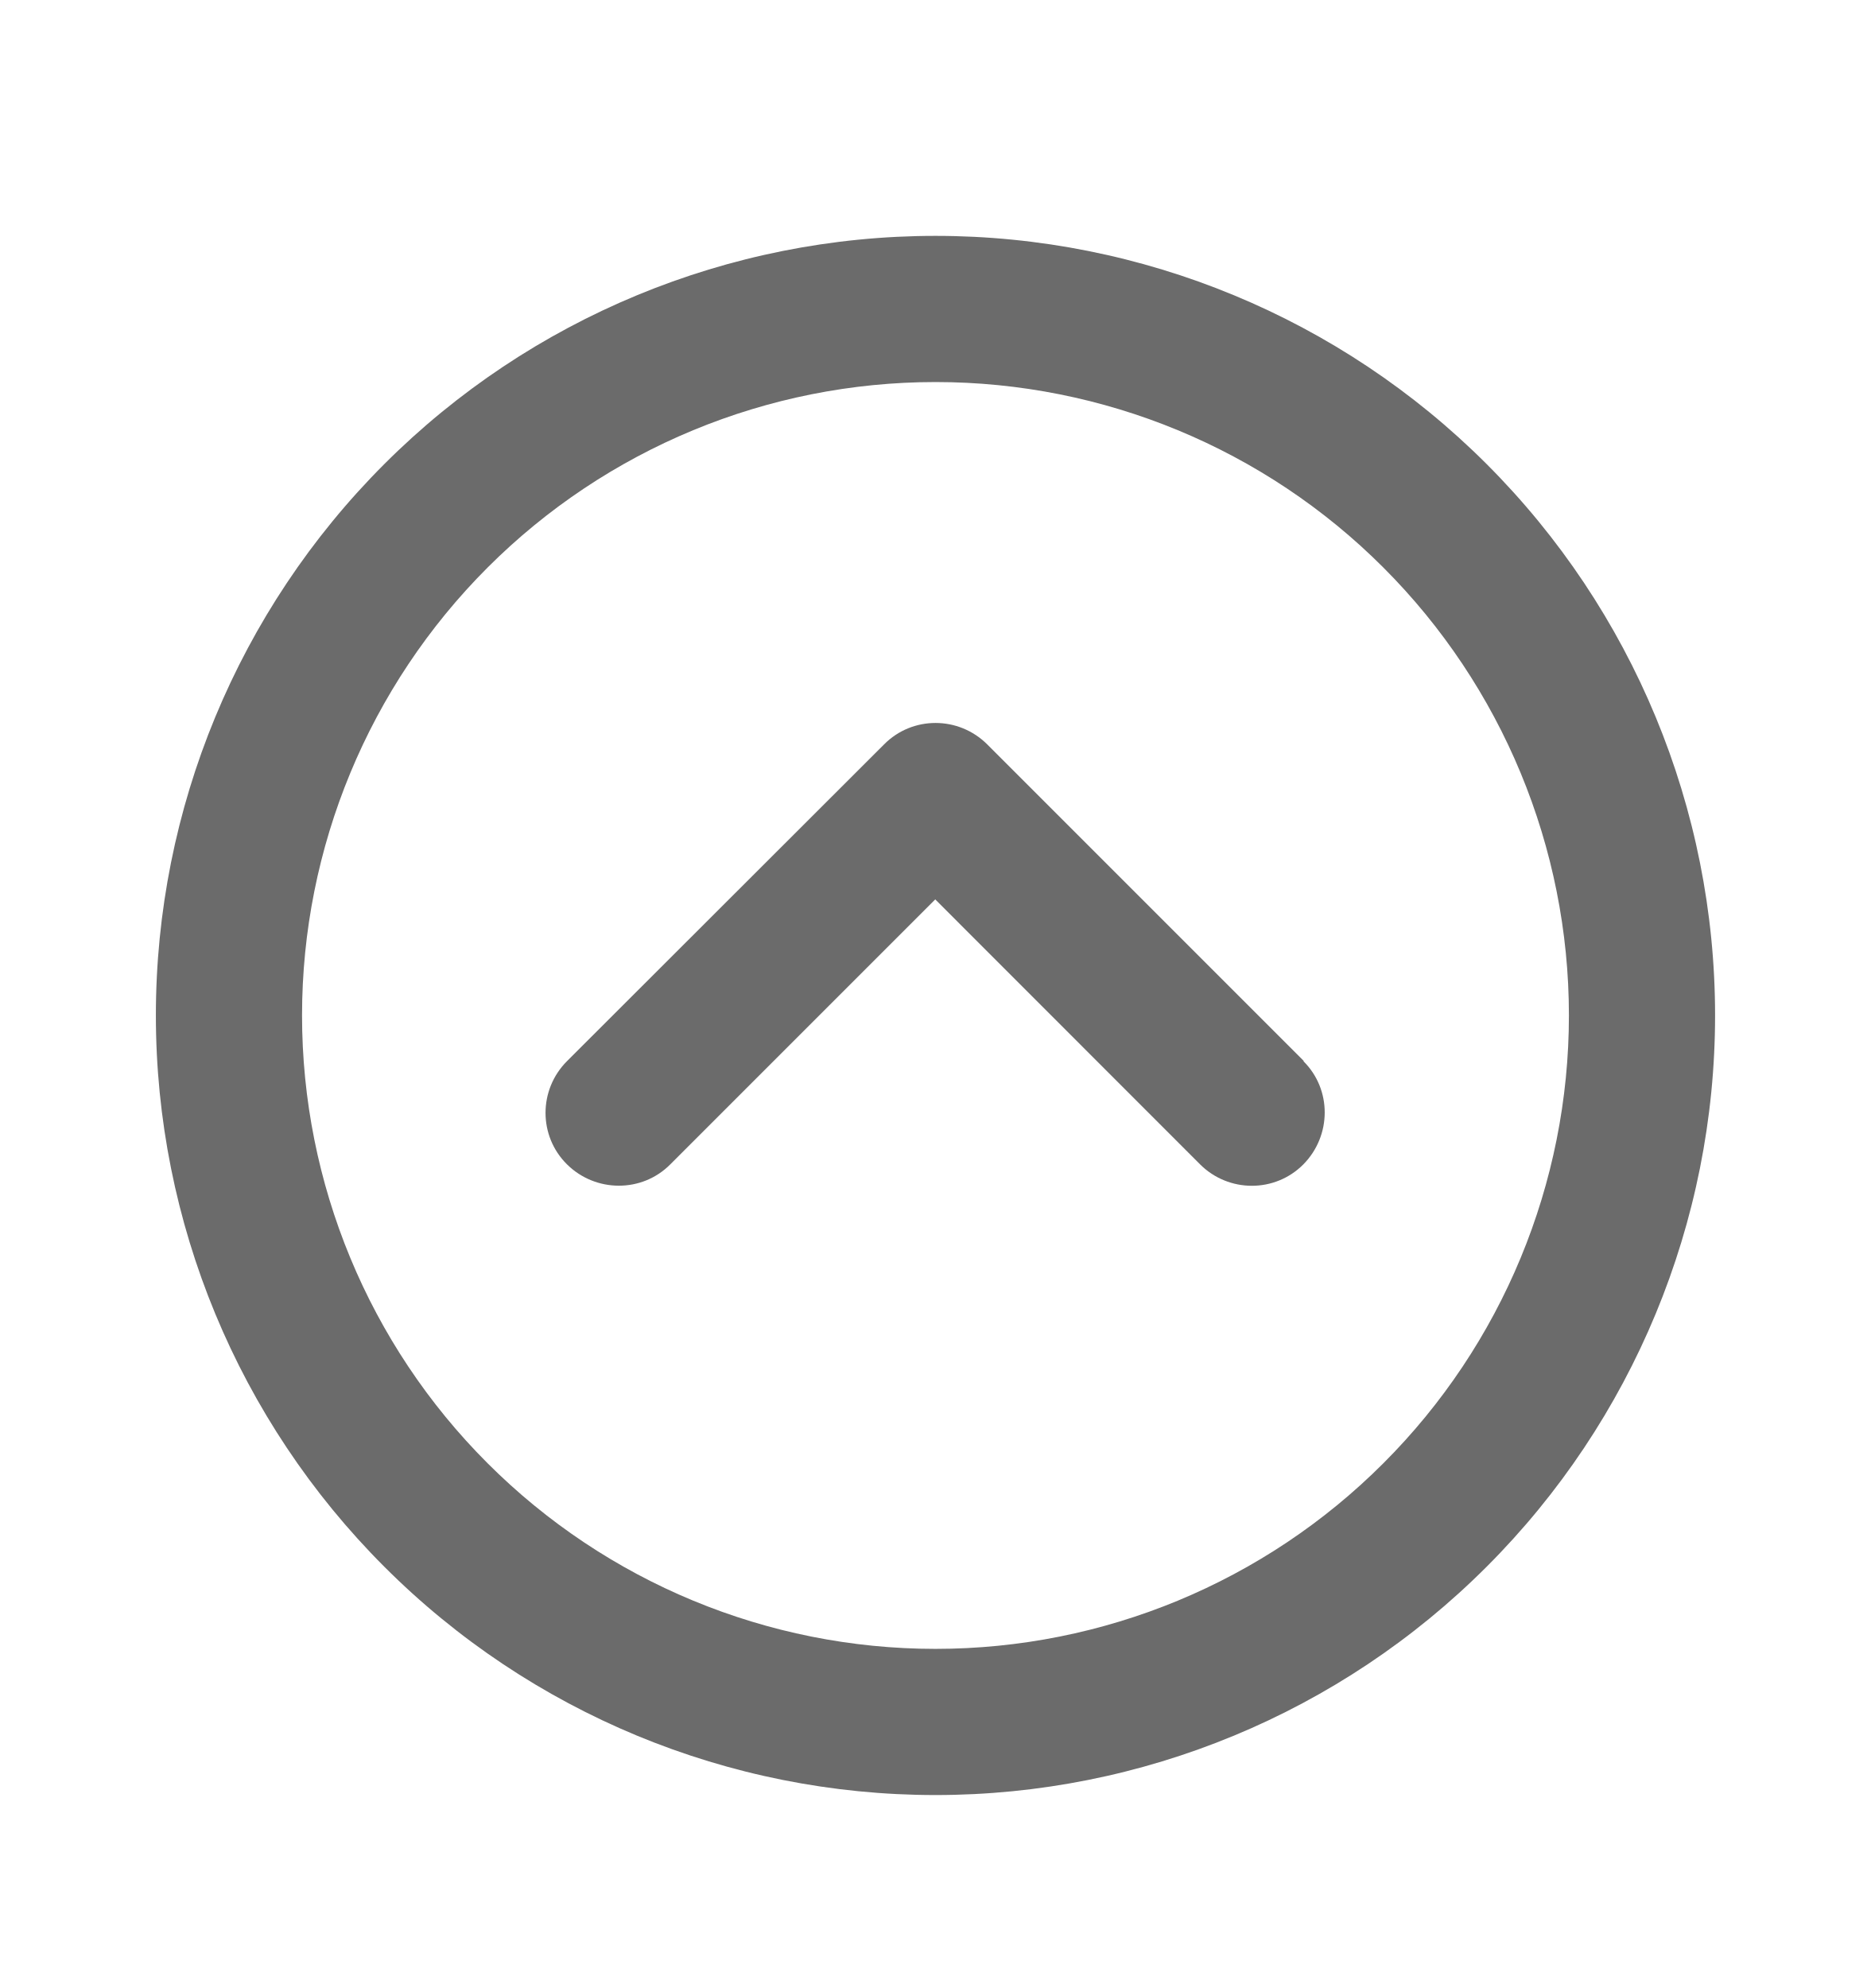
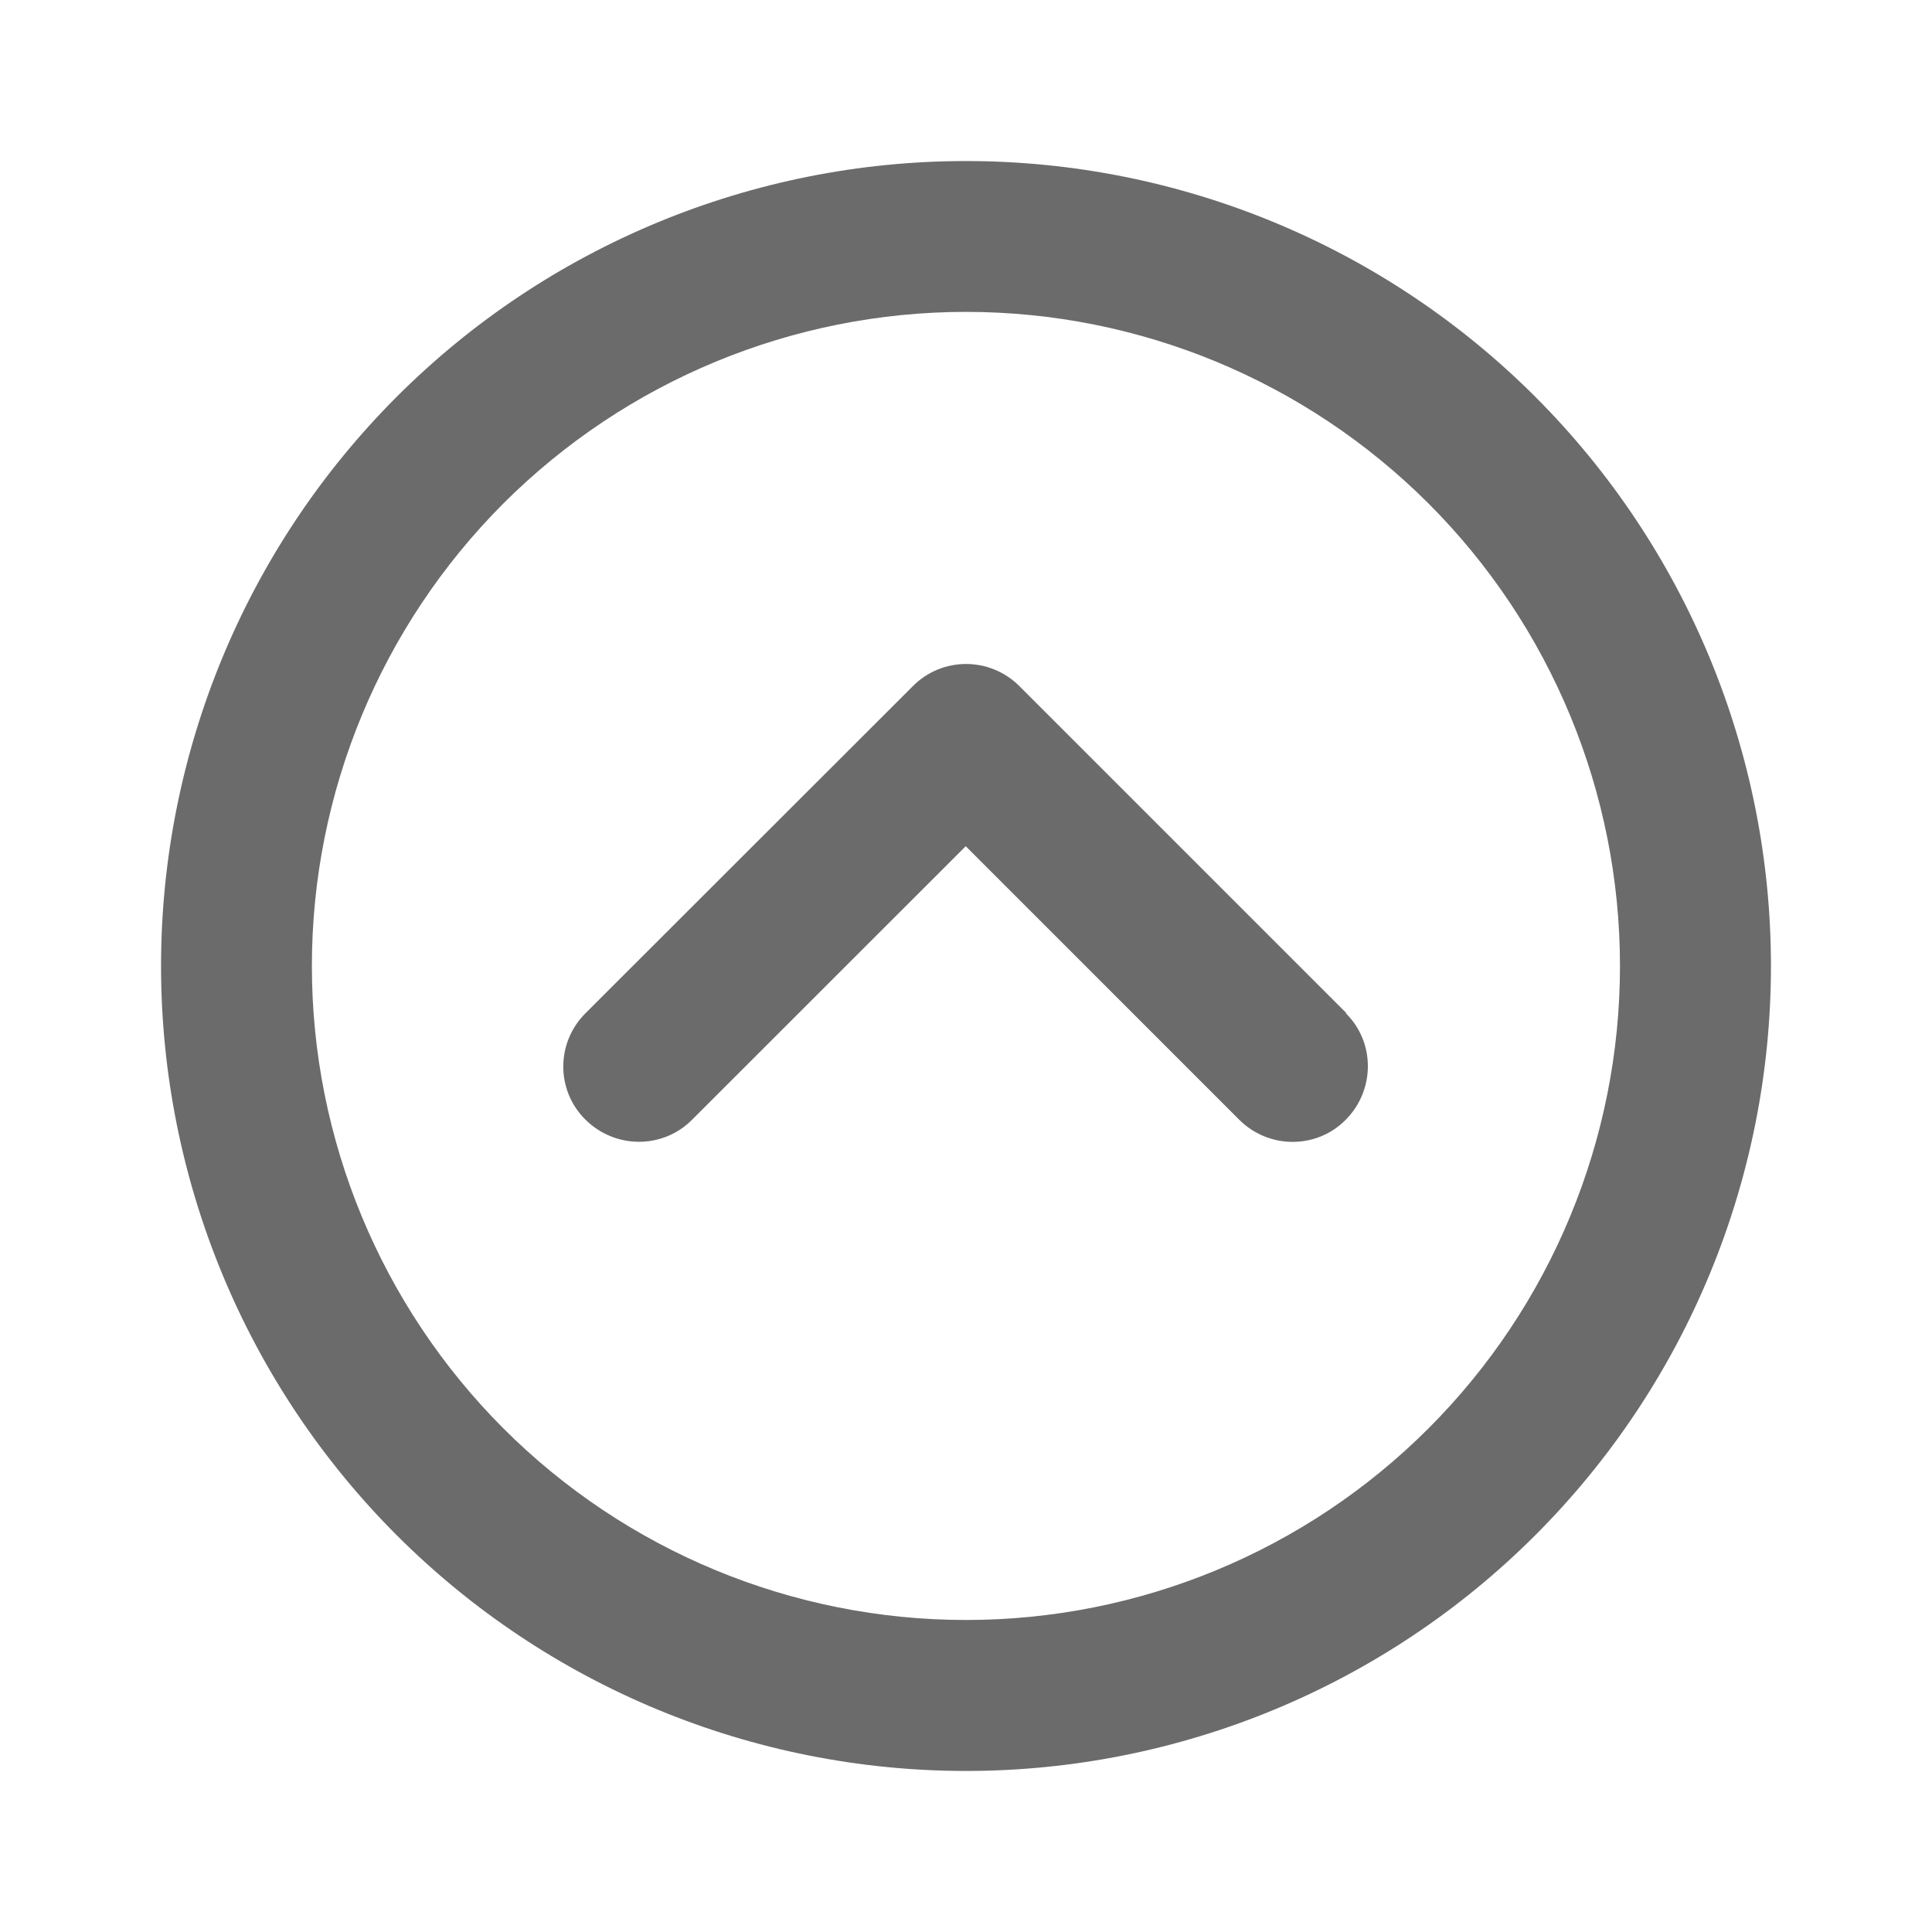
- <svg xmlns="http://www.w3.org/2000/svg" width="16" height="17" viewBox="0 0 16 17" fill="none">
-   <path d="M8 3.267C9.437 3.267 10.815 3.837 11.83 4.853C12.846 5.869 13.417 7.247 13.417 8.683C13.417 10.12 12.846 11.498 11.83 12.513C10.815 13.529 9.437 14.1 8 14.1C6.564 14.1 5.186 13.529 4.17 12.513C3.154 11.498 2.583 10.12 2.583 8.683C2.583 7.247 3.154 5.869 4.17 4.853C5.186 3.837 6.564 3.267 8 3.267ZM8 15.35C9.768 15.35 11.464 14.648 12.714 13.397C13.964 12.147 14.667 10.451 14.667 8.683C14.667 6.915 13.964 5.219 12.714 3.969C11.464 2.719 9.768 2.017 8 2.017C6.232 2.017 4.536 2.719 3.286 3.969C2.036 5.219 1.333 6.915 1.333 8.683C1.333 10.451 2.036 12.147 3.286 13.397C4.536 14.648 6.232 15.35 8 15.35ZM11.151 9.074L8.443 6.366C8.198 6.121 7.802 6.121 7.56 6.366L4.849 9.074C4.604 9.319 4.604 9.715 4.849 9.957C5.094 10.199 5.49 10.201 5.732 9.957L7.998 7.691L10.263 9.957C10.508 10.201 10.904 10.201 11.146 9.957C11.388 9.712 11.391 9.316 11.146 9.074H11.151Z" fill="#6B6B6B" />
+ <svg xmlns="http://www.w3.org/2000/svg" width="14" height="14" viewBox="0 0 14 14" fill="none">
+   <path d="M7 2.26C8.257 2.26 9.462 2.76 10.351 3.648C11.24 4.537 11.739 5.743 11.739 7C11.739 8.257 11.24 9.462 10.351 10.351C9.462 11.24 8.257 11.739 7 11.739C5.743 11.739 4.537 11.24 3.648 10.351C2.76 9.462 2.26 8.257 2.26 7C2.26 5.743 2.76 4.537 3.648 3.648C4.537 2.76 5.743 2.26 7 2.26ZM7 12.833C8.547 12.833 10.031 12.219 11.125 11.125C12.219 10.031 12.833 8.547 12.833 7C12.833 5.453 12.219 3.969 11.125 2.875C10.031 1.781 8.547 1.167 7 1.167C5.453 1.167 3.969 1.781 2.875 2.875C1.781 3.969 1.167 5.453 1.167 7C1.167 8.547 1.781 10.031 2.875 11.125C3.969 12.219 5.453 12.833 7 12.833ZM9.757 7.342L7.387 4.972C7.173 4.758 6.827 4.758 6.615 4.972L4.243 7.342C4.028 7.556 4.028 7.902 4.243 8.114C4.457 8.326 4.803 8.328 5.015 8.114L6.998 6.132L8.98 8.114C9.194 8.328 9.541 8.328 9.752 8.114C9.964 7.9 9.967 7.554 9.752 7.342H9.757Z" fill="#6B6B6B" />
</svg>
